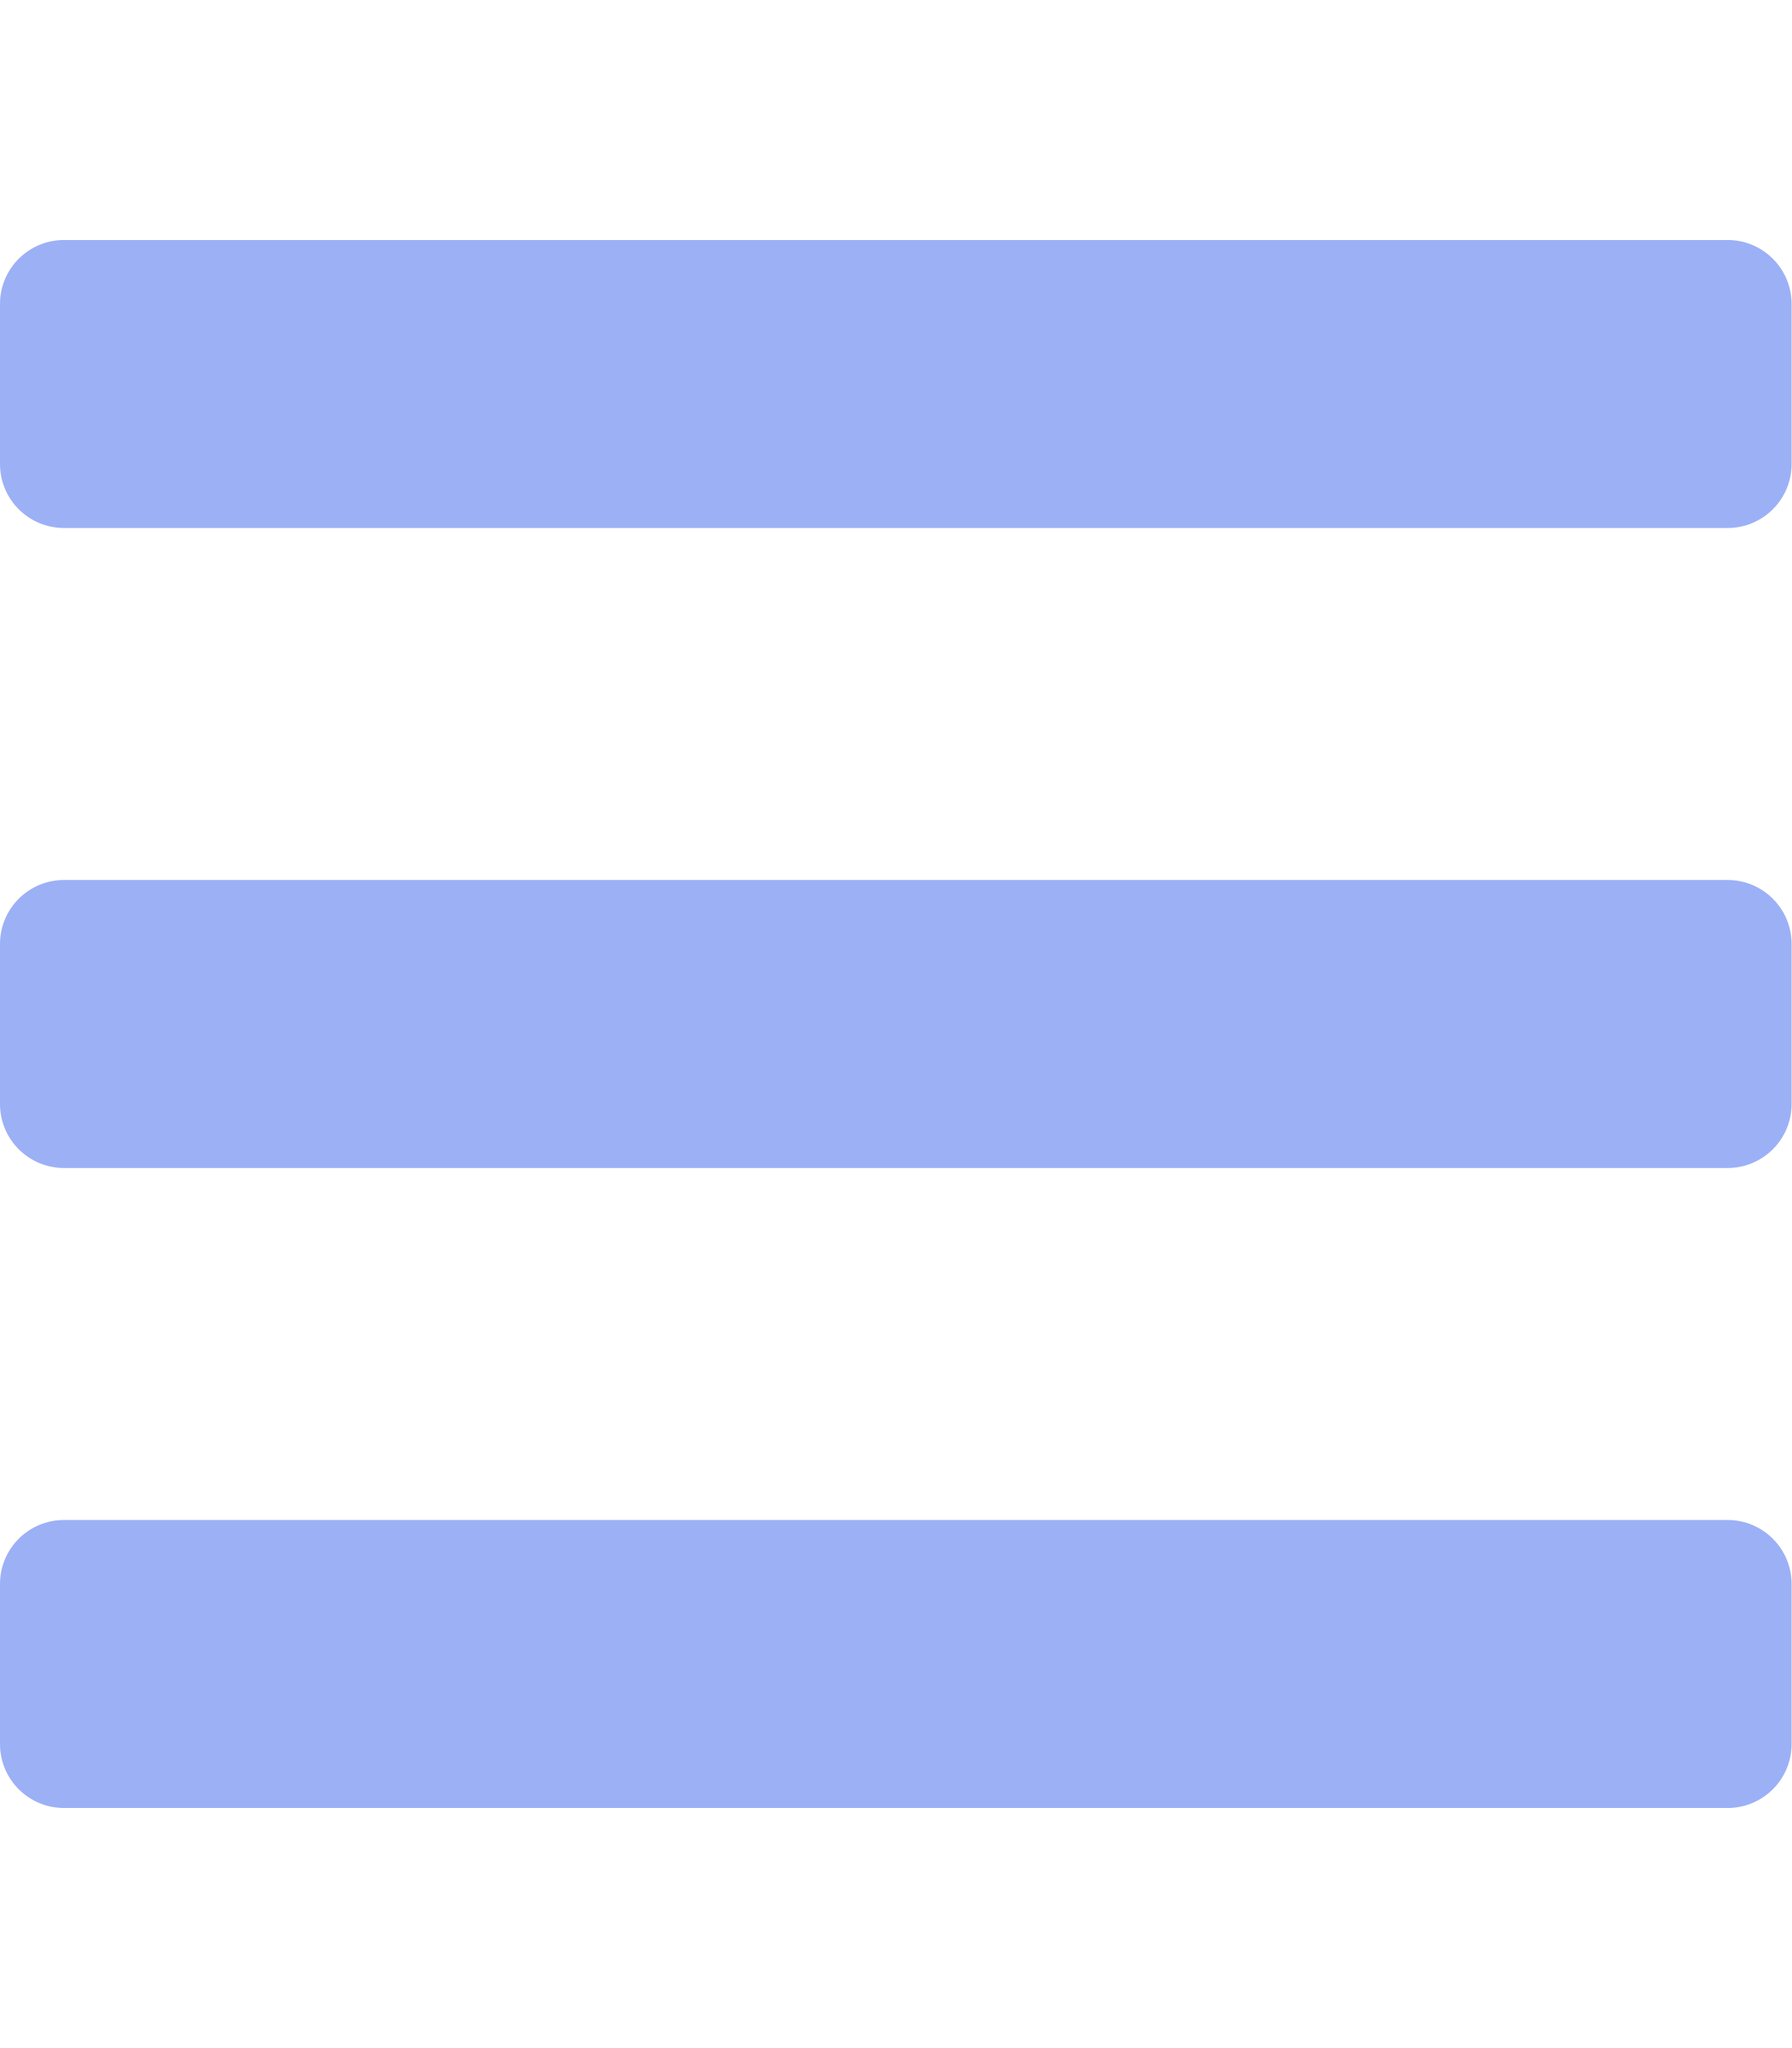
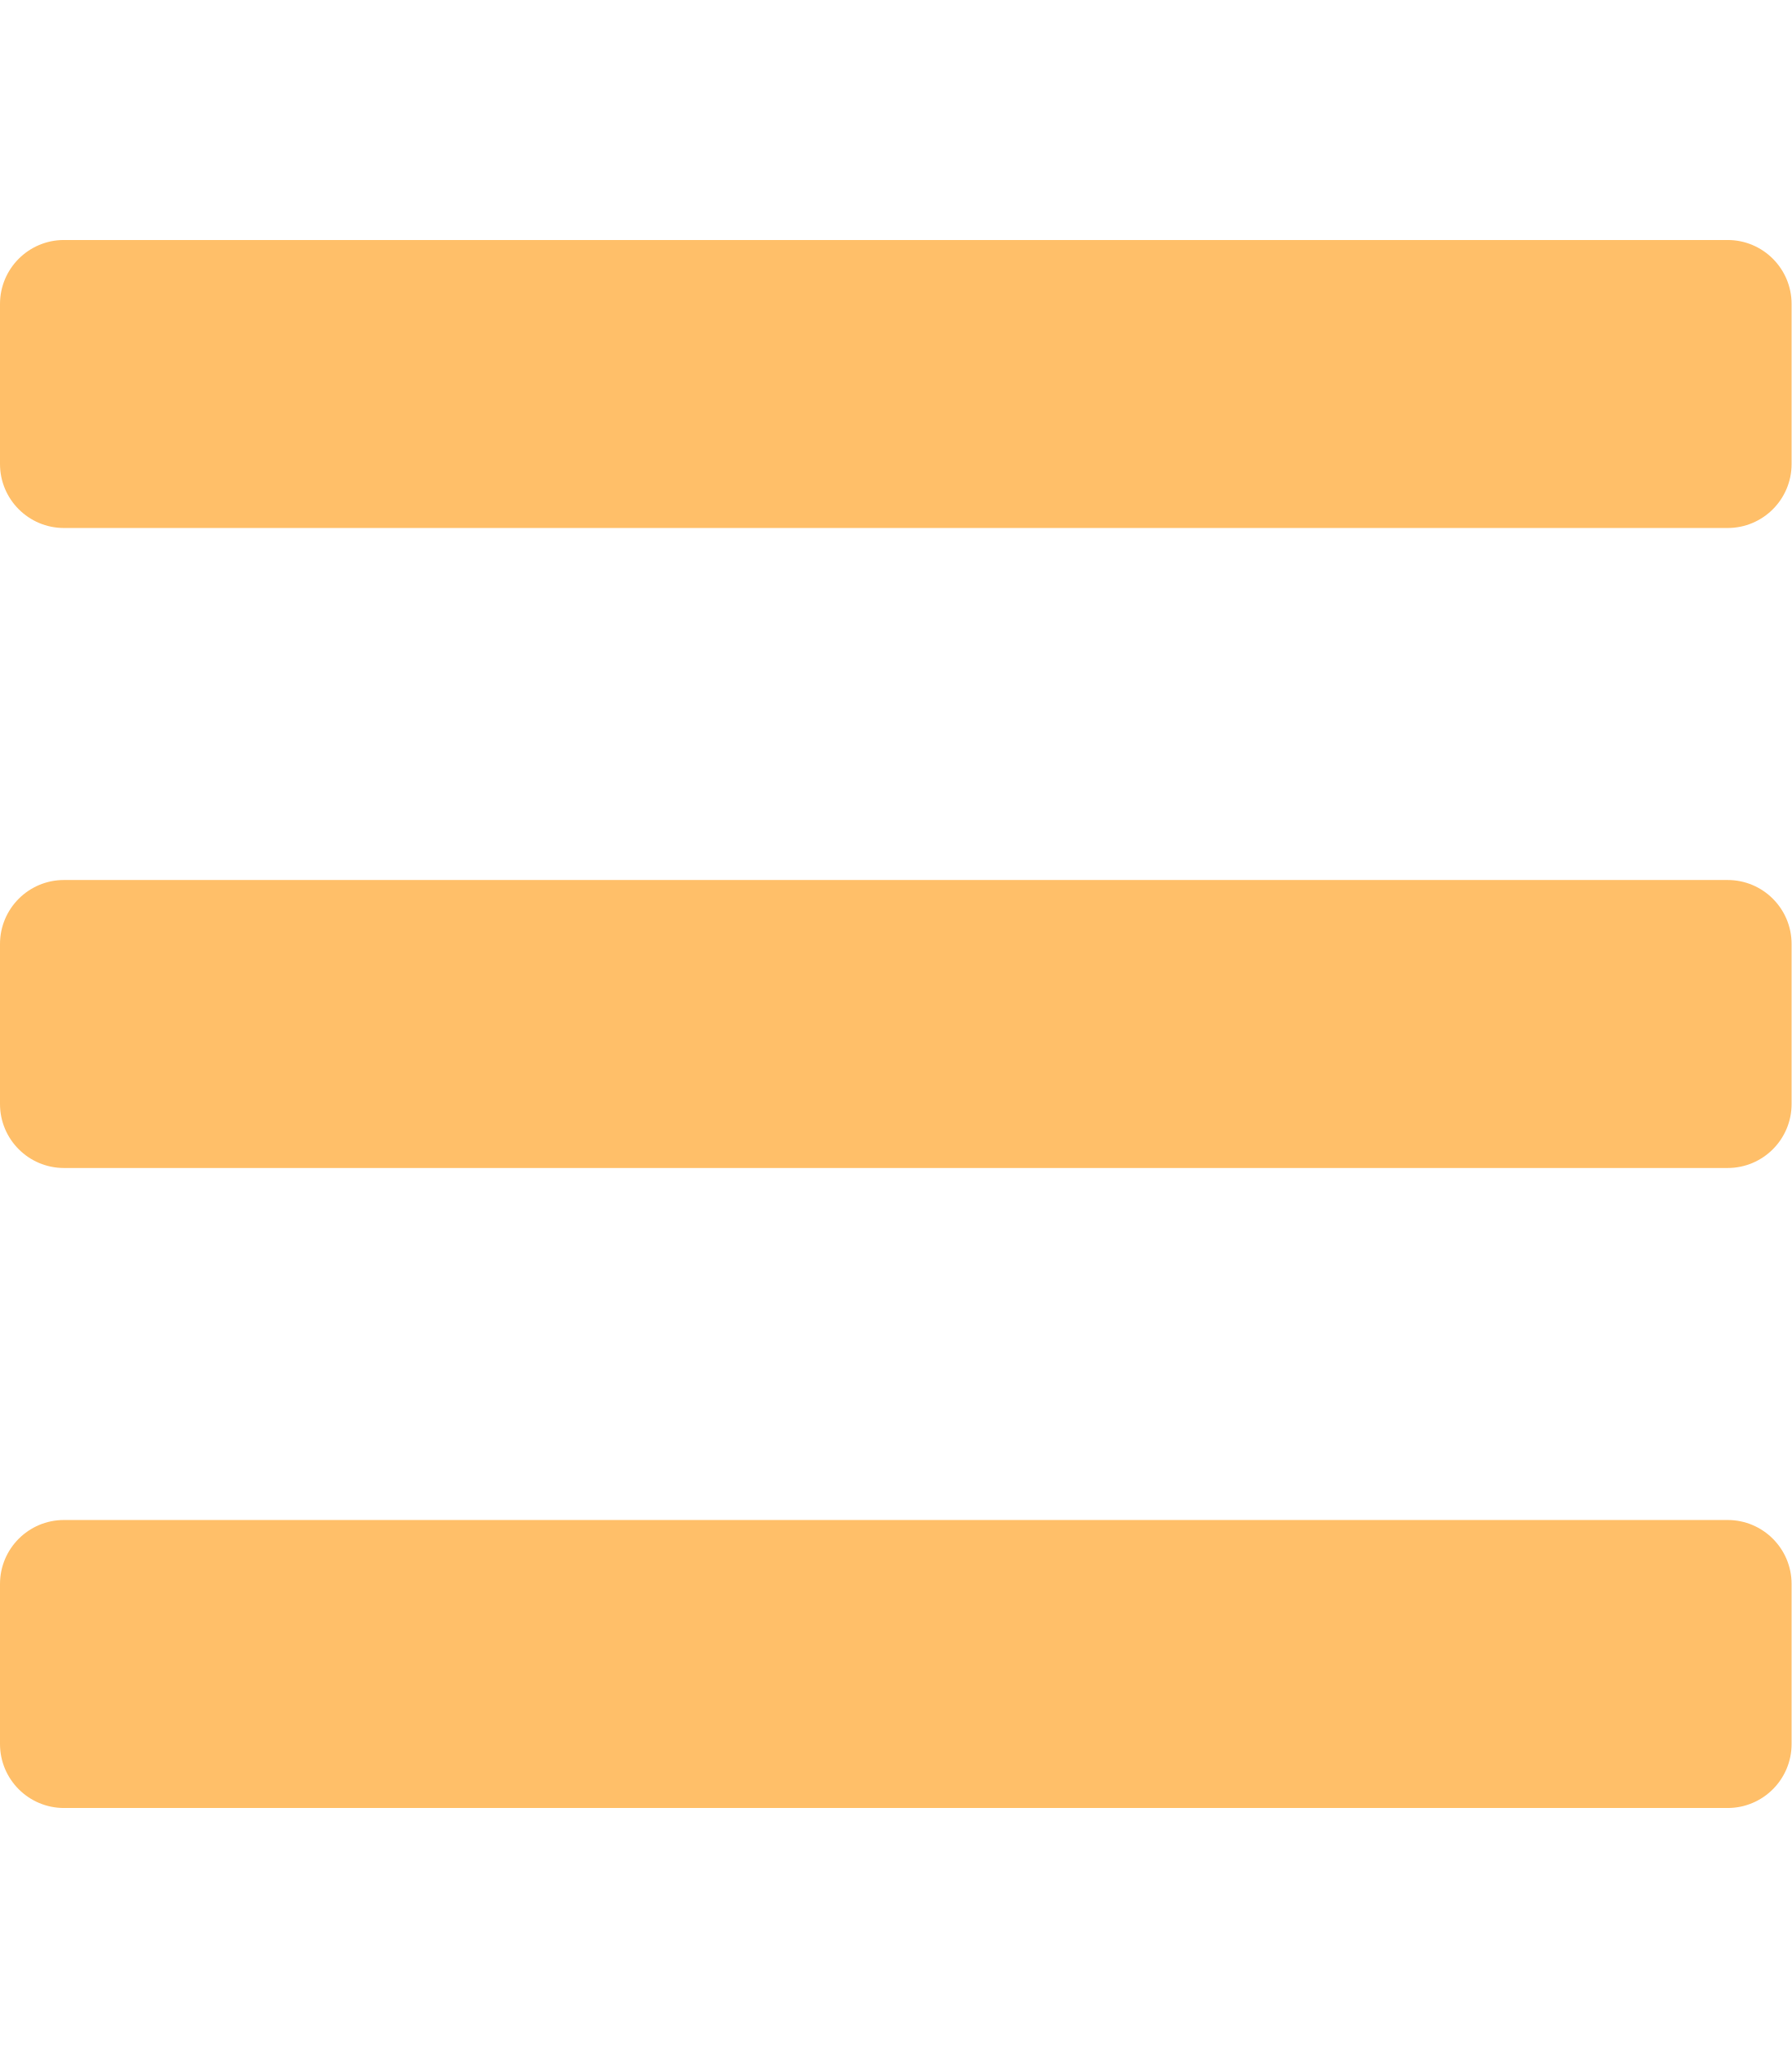
<svg xmlns="http://www.w3.org/2000/svg" aria-hidden="true" focusable="false" data-prefix="fas" data-icon="bars" class="svg-inline--fa fa-bars fa-w-14" role="img" viewBox="0 0 448 512" version="1.1" id="svg4">
  <defs id="defs8" />
-   <path fill="currentColor" d="M16 132h416c8.837 0 16-7.163 16-16V76c0-8.837-7.163-16-16-16H16C7.163 60 0 67.163 0 76v40c0 8.837 7.163 16 16 16zm0 160h416c8.837 0 16-7.163 16-16v-40c0-8.837-7.163-16-16-16H16c-8.837 0-16 7.163-16 16v40c0 8.837 7.163 16 16 16zm0 160h416c8.837 0 16-7.163 16-16v-40c0-8.837-7.163-16-16-16H16c-8.837 0-16 7.163-16 16v40c0 8.837 7.163 16 16 16z" id="path2" style="fill:#9cb0f5;fill-opacity:1" />
+   <path fill="currentColor" d="M16 132h416c8.837 0 16-7.163 16-16V76c0-8.837-7.163-16-16-16H16C7.163 60 0 67.163 0 76v40c0 8.837 7.163 16 16 16zm0 160h416c8.837 0 16-7.163 16-16v-40c0-8.837-7.163-16-16-16H16c-8.837 0-16 7.163-16 16v40c0 8.837 7.163 16 16 16zm0 160h416c8.837 0 16-7.163 16-16v-40c0-8.837-7.163-16-16-16H16c-8.837 0-16 7.163-16 16v40c0 8.837 7.163 16 16 16z" id="path2" style="fill:#ffbf69;fill-opacity:1" />
</svg>
